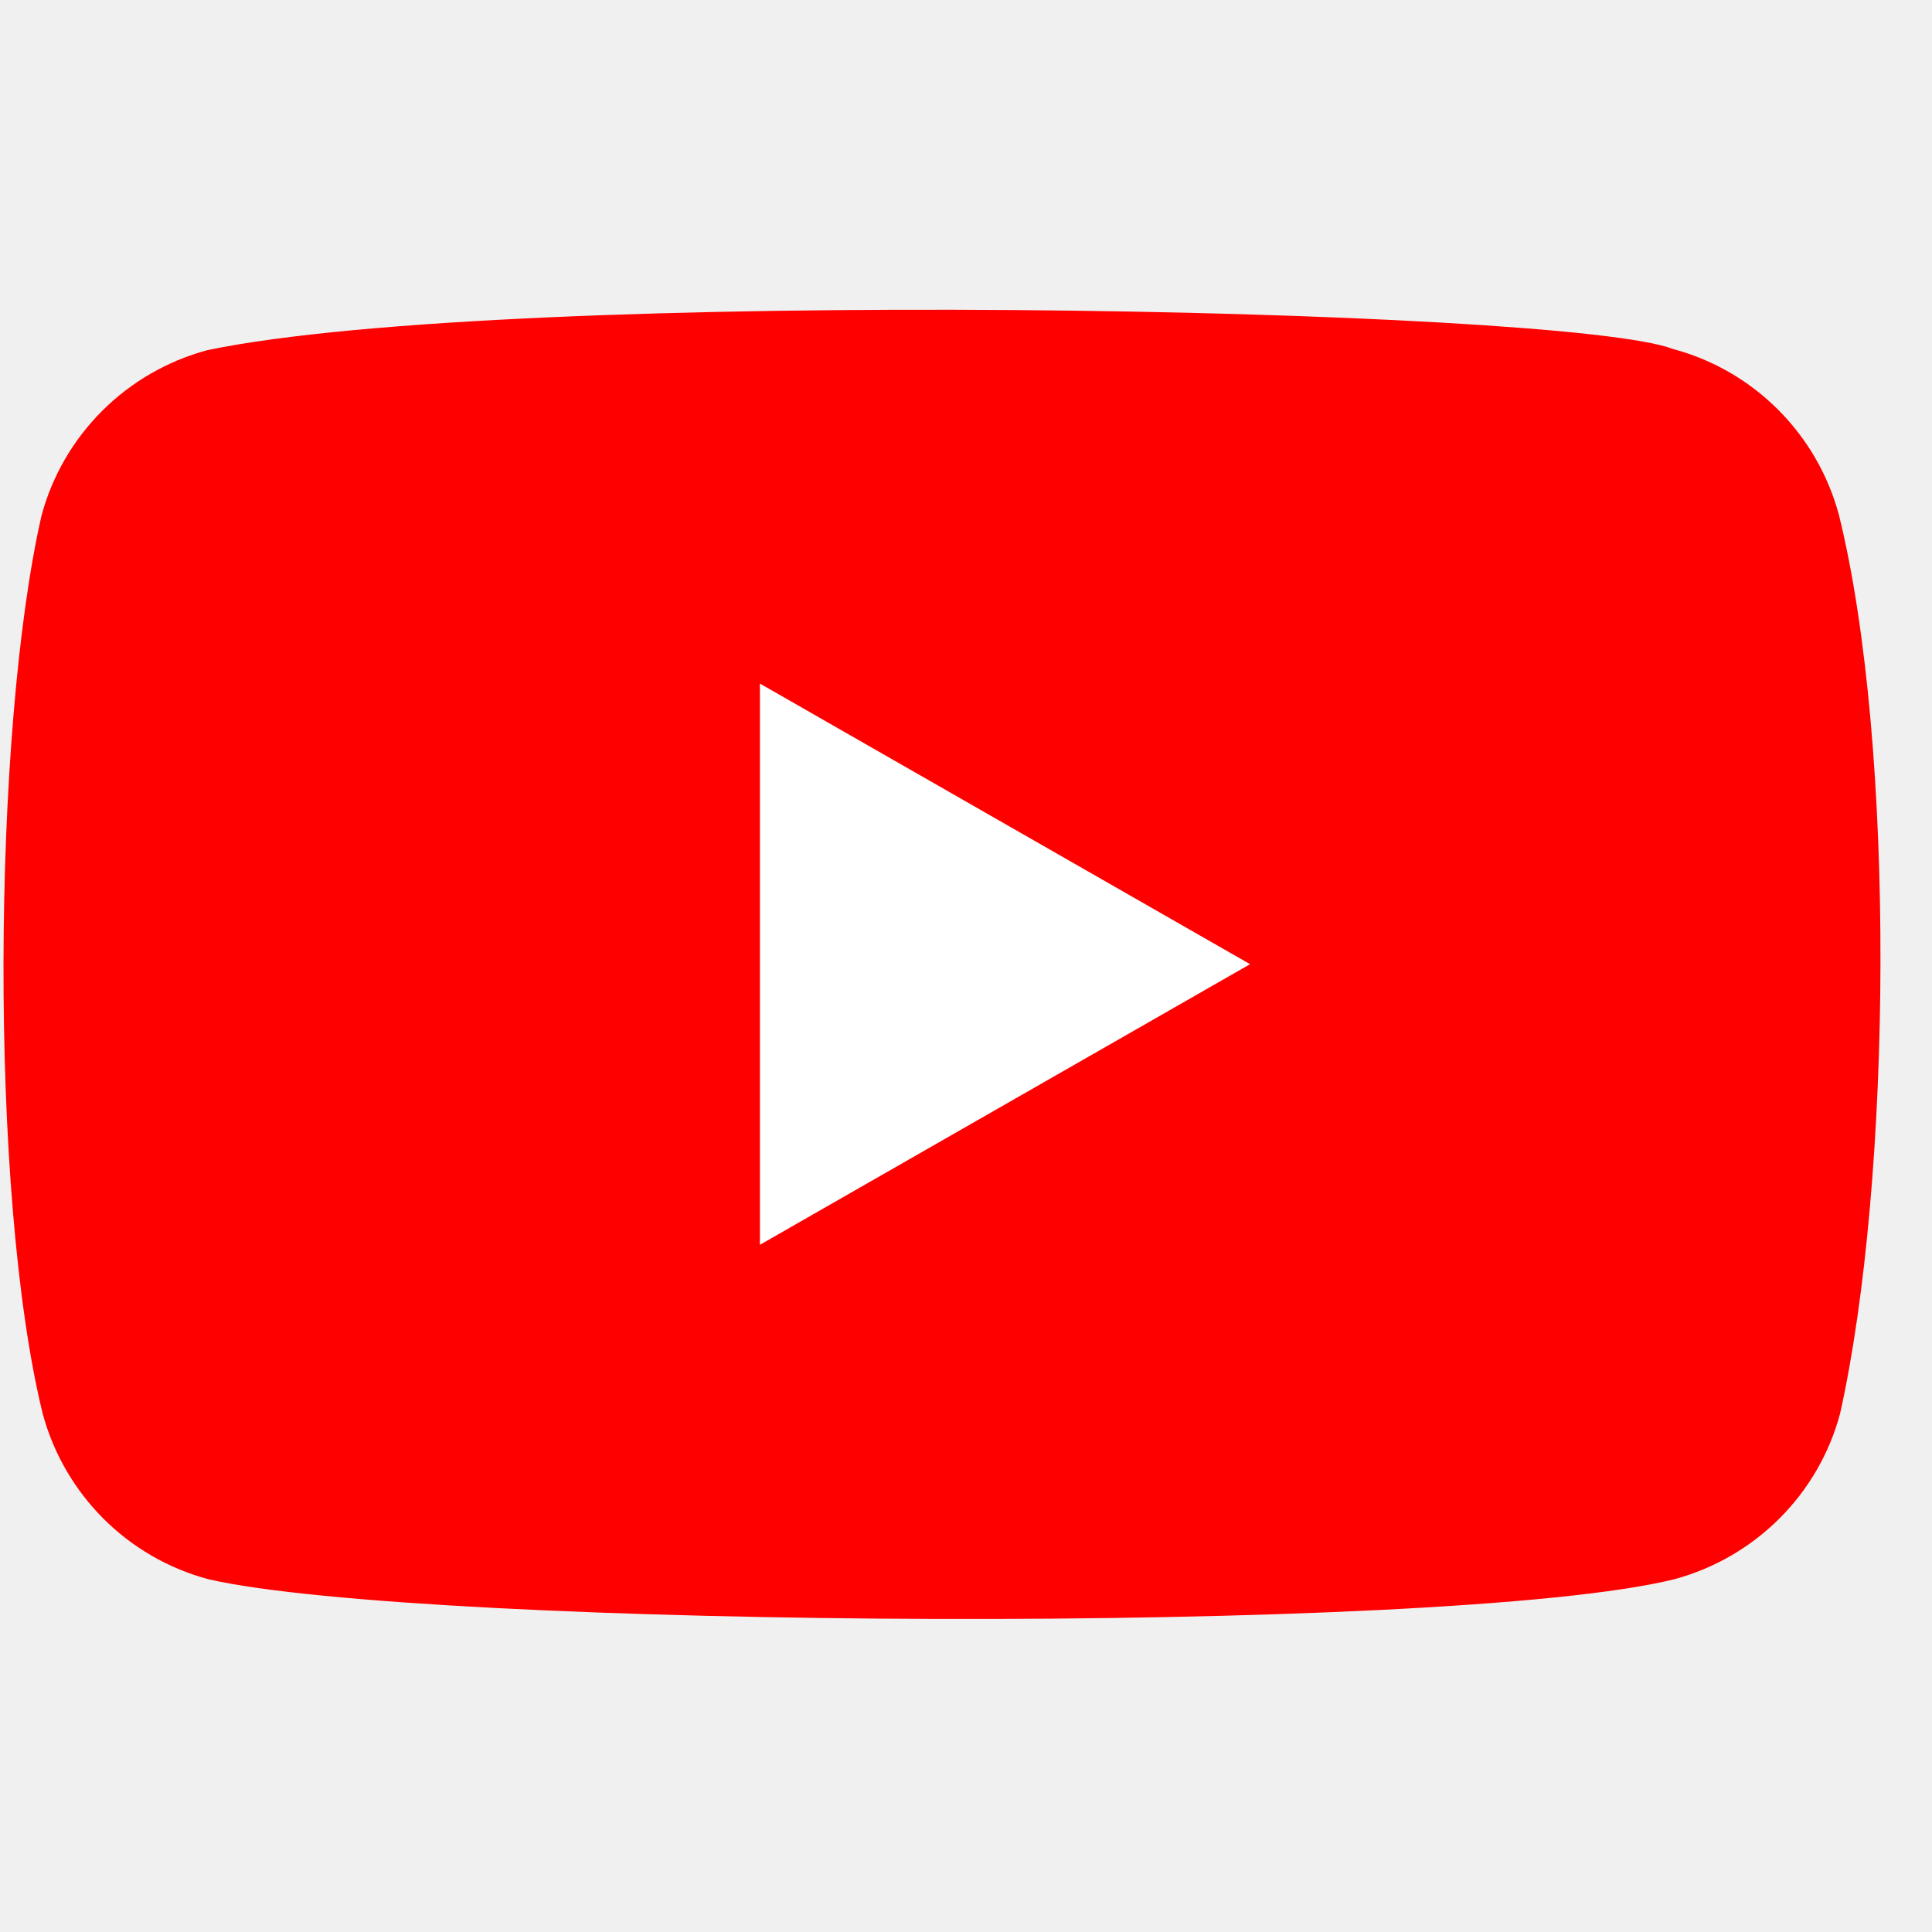
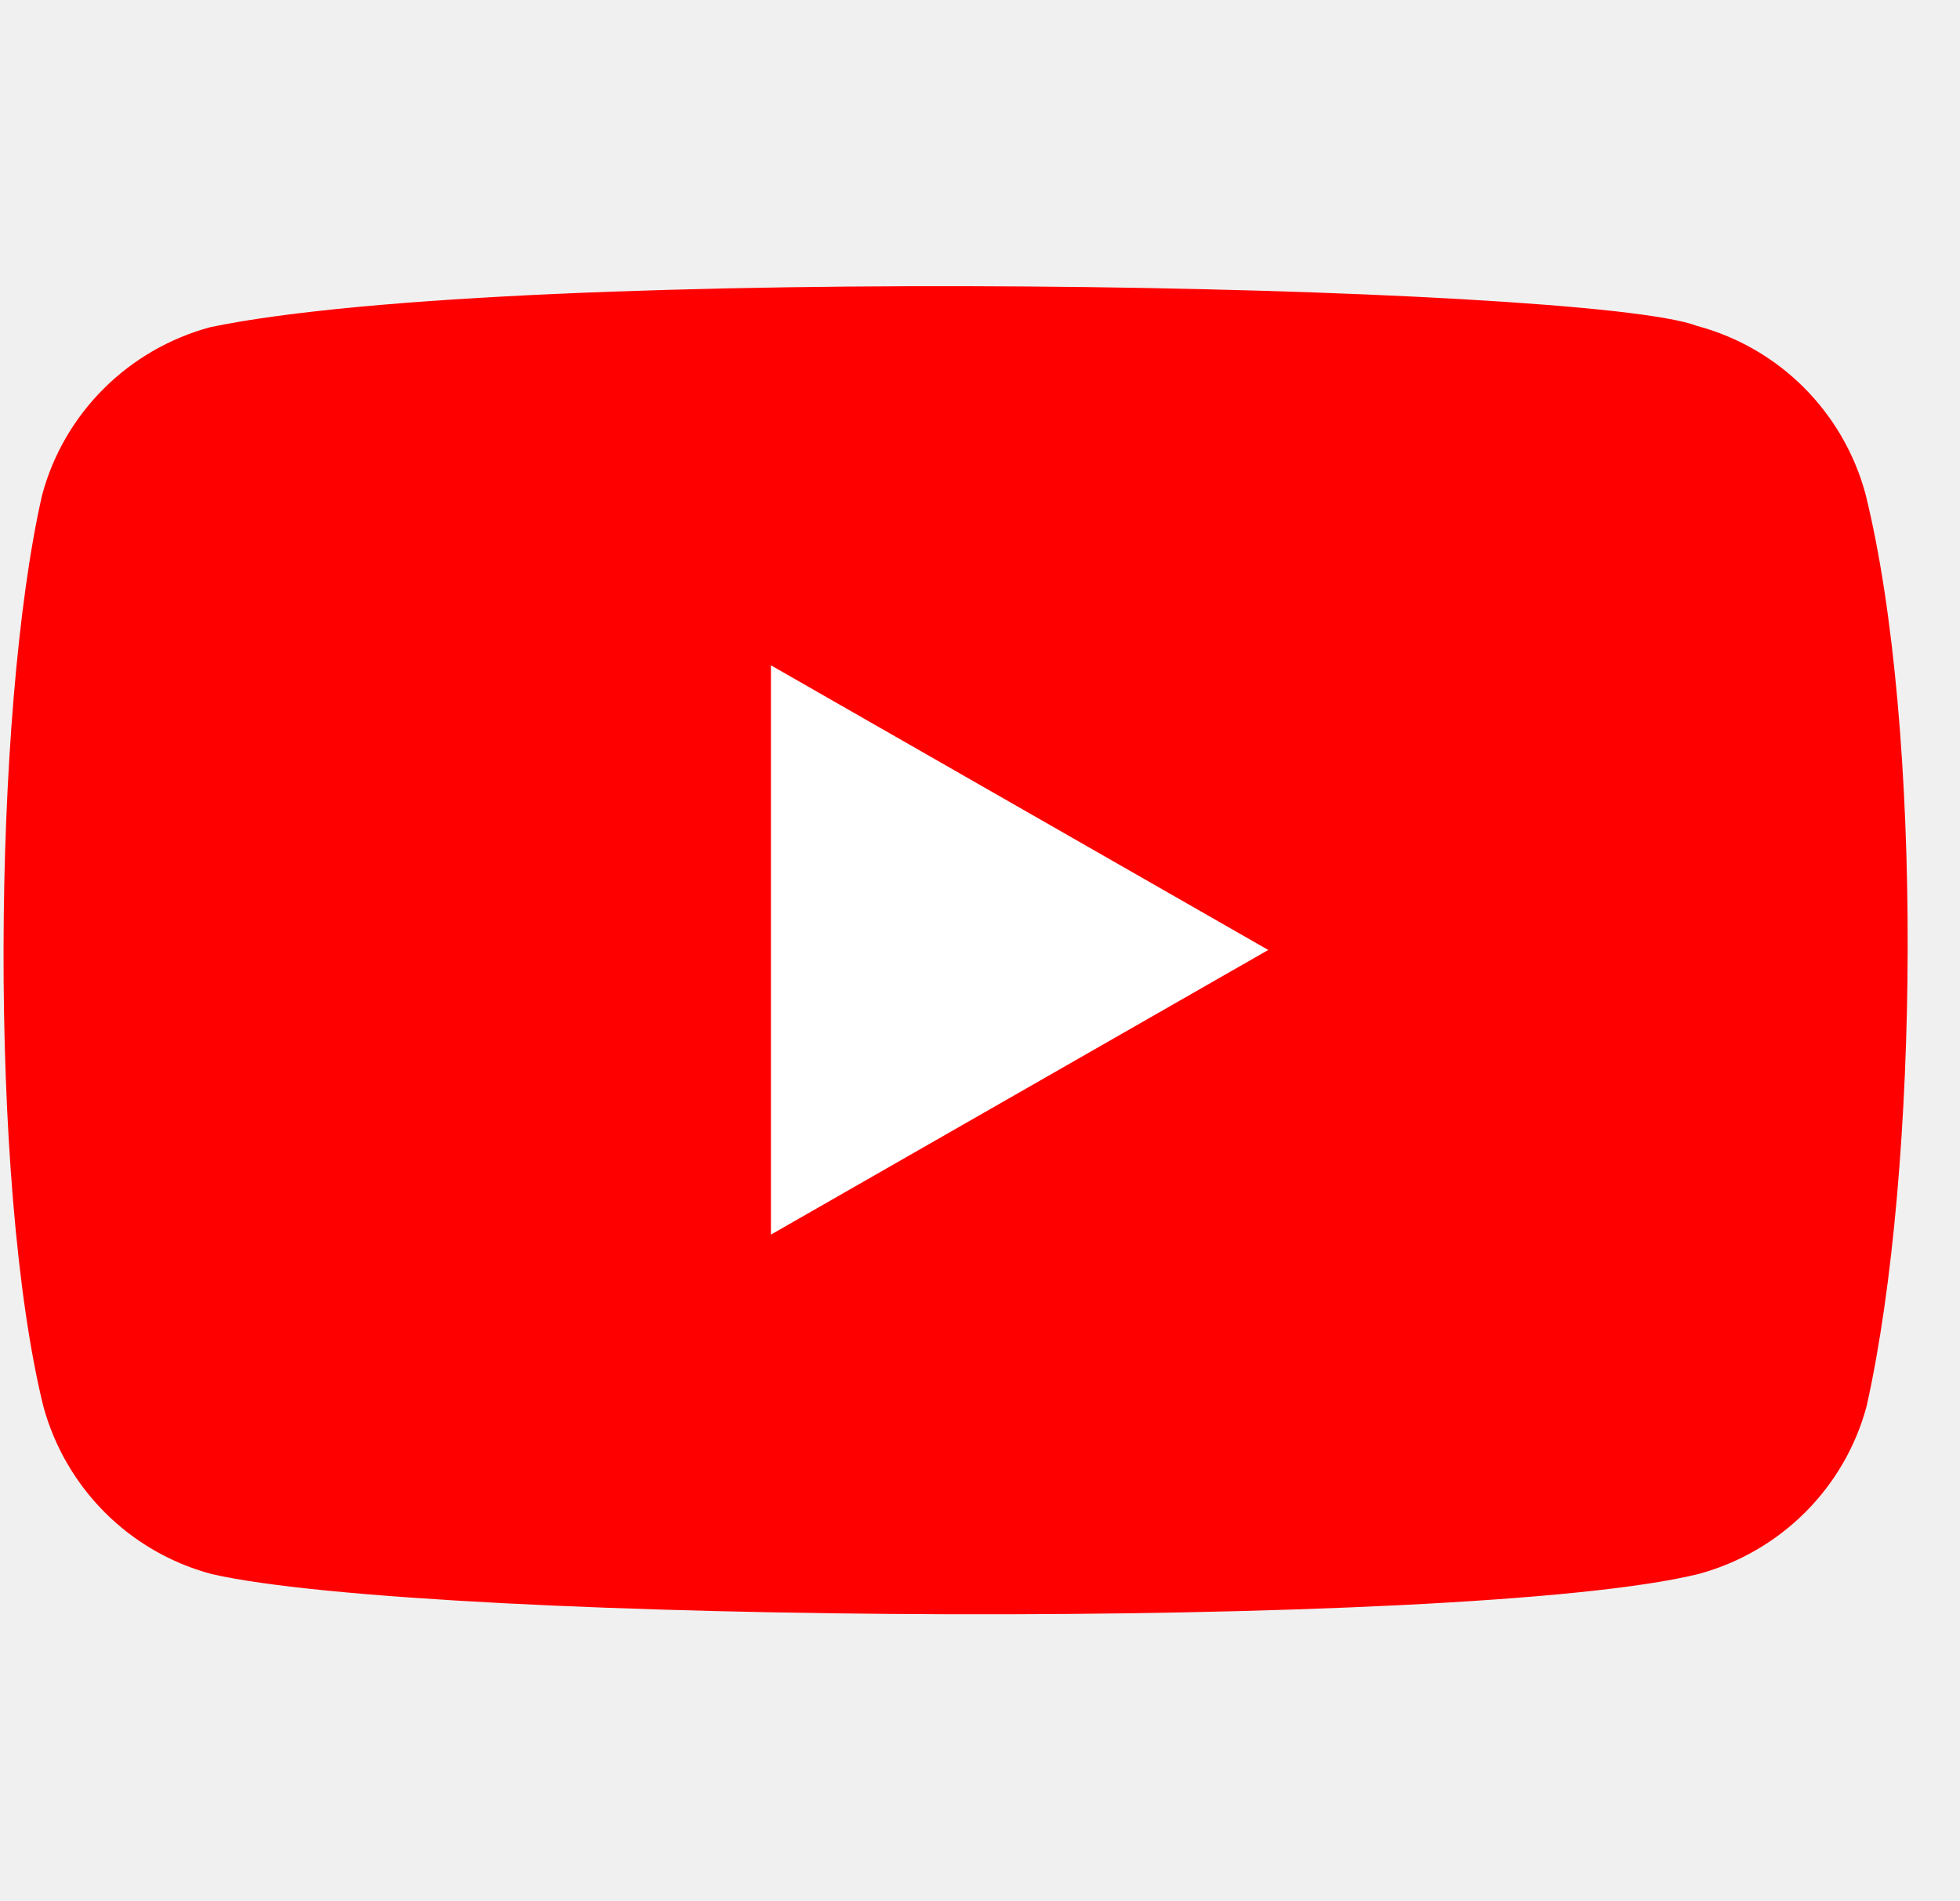
- <svg xmlns="http://www.w3.org/2000/svg" fill="none" height="33" viewBox="0 0 33 33" width="33">
-   <clipPath id="a">
-     <path d="m.06.473h32.059v32h-32.059z" />
-   </clipPath>
-   <g clip-path="url(#a)">
-     <path d="m31.408 8.788c-.373-1.378-1.451-2.458-2.832-2.827-1.855-.715-19.823-1.065-25.035.02-1.381.373-2.462 1.448-2.832 2.827-.837 3.666-.901 11.593.021 15.341.373 1.378 1.451 2.458 2.832 2.826 3.673.844 21.136.963 25.035 0 1.381-.373 2.462-1.448 2.832-2.826.893-3.994.956-11.429-.021-15.362z" fill="#f00" />
-     <path d="m21.352 16.469-8.372-4.793v9.586z" fill="#fff" />
+ <svg xmlns="http://www.w3.org/2000/svg" width="33" height="32" viewBox="0 0 33 32" fill="none">
+   <g clip-path="url(#clip0_3280_4117)">
+     <path d="M31.408 8.315C31.034 6.937 29.957 5.858 28.576 5.489C26.721 4.774 8.753 4.424 3.541 5.509C2.16 5.882 1.078 6.957 0.709 8.336C-0.128 12.002 -0.192 19.929 0.729 23.677C1.103 25.056 2.18 26.135 3.561 26.504C7.234 27.348 24.697 27.467 28.596 26.504C29.977 26.131 31.059 25.056 31.428 23.677C32.321 19.683 32.384 12.248 31.408 8.315Z" fill="#FF0000" />
+     <path d="M21.353 15.996L12.98 11.203V20.789L21.353 15.996Z" fill="white" />
  </g>
+   <defs>
+     <clipPath id="clip0_3280_4117">
+       <rect width="32.059" height="32" fill="white" transform="translate(0.0595703)" />
+     </clipPath>
+   </defs>
</svg>
